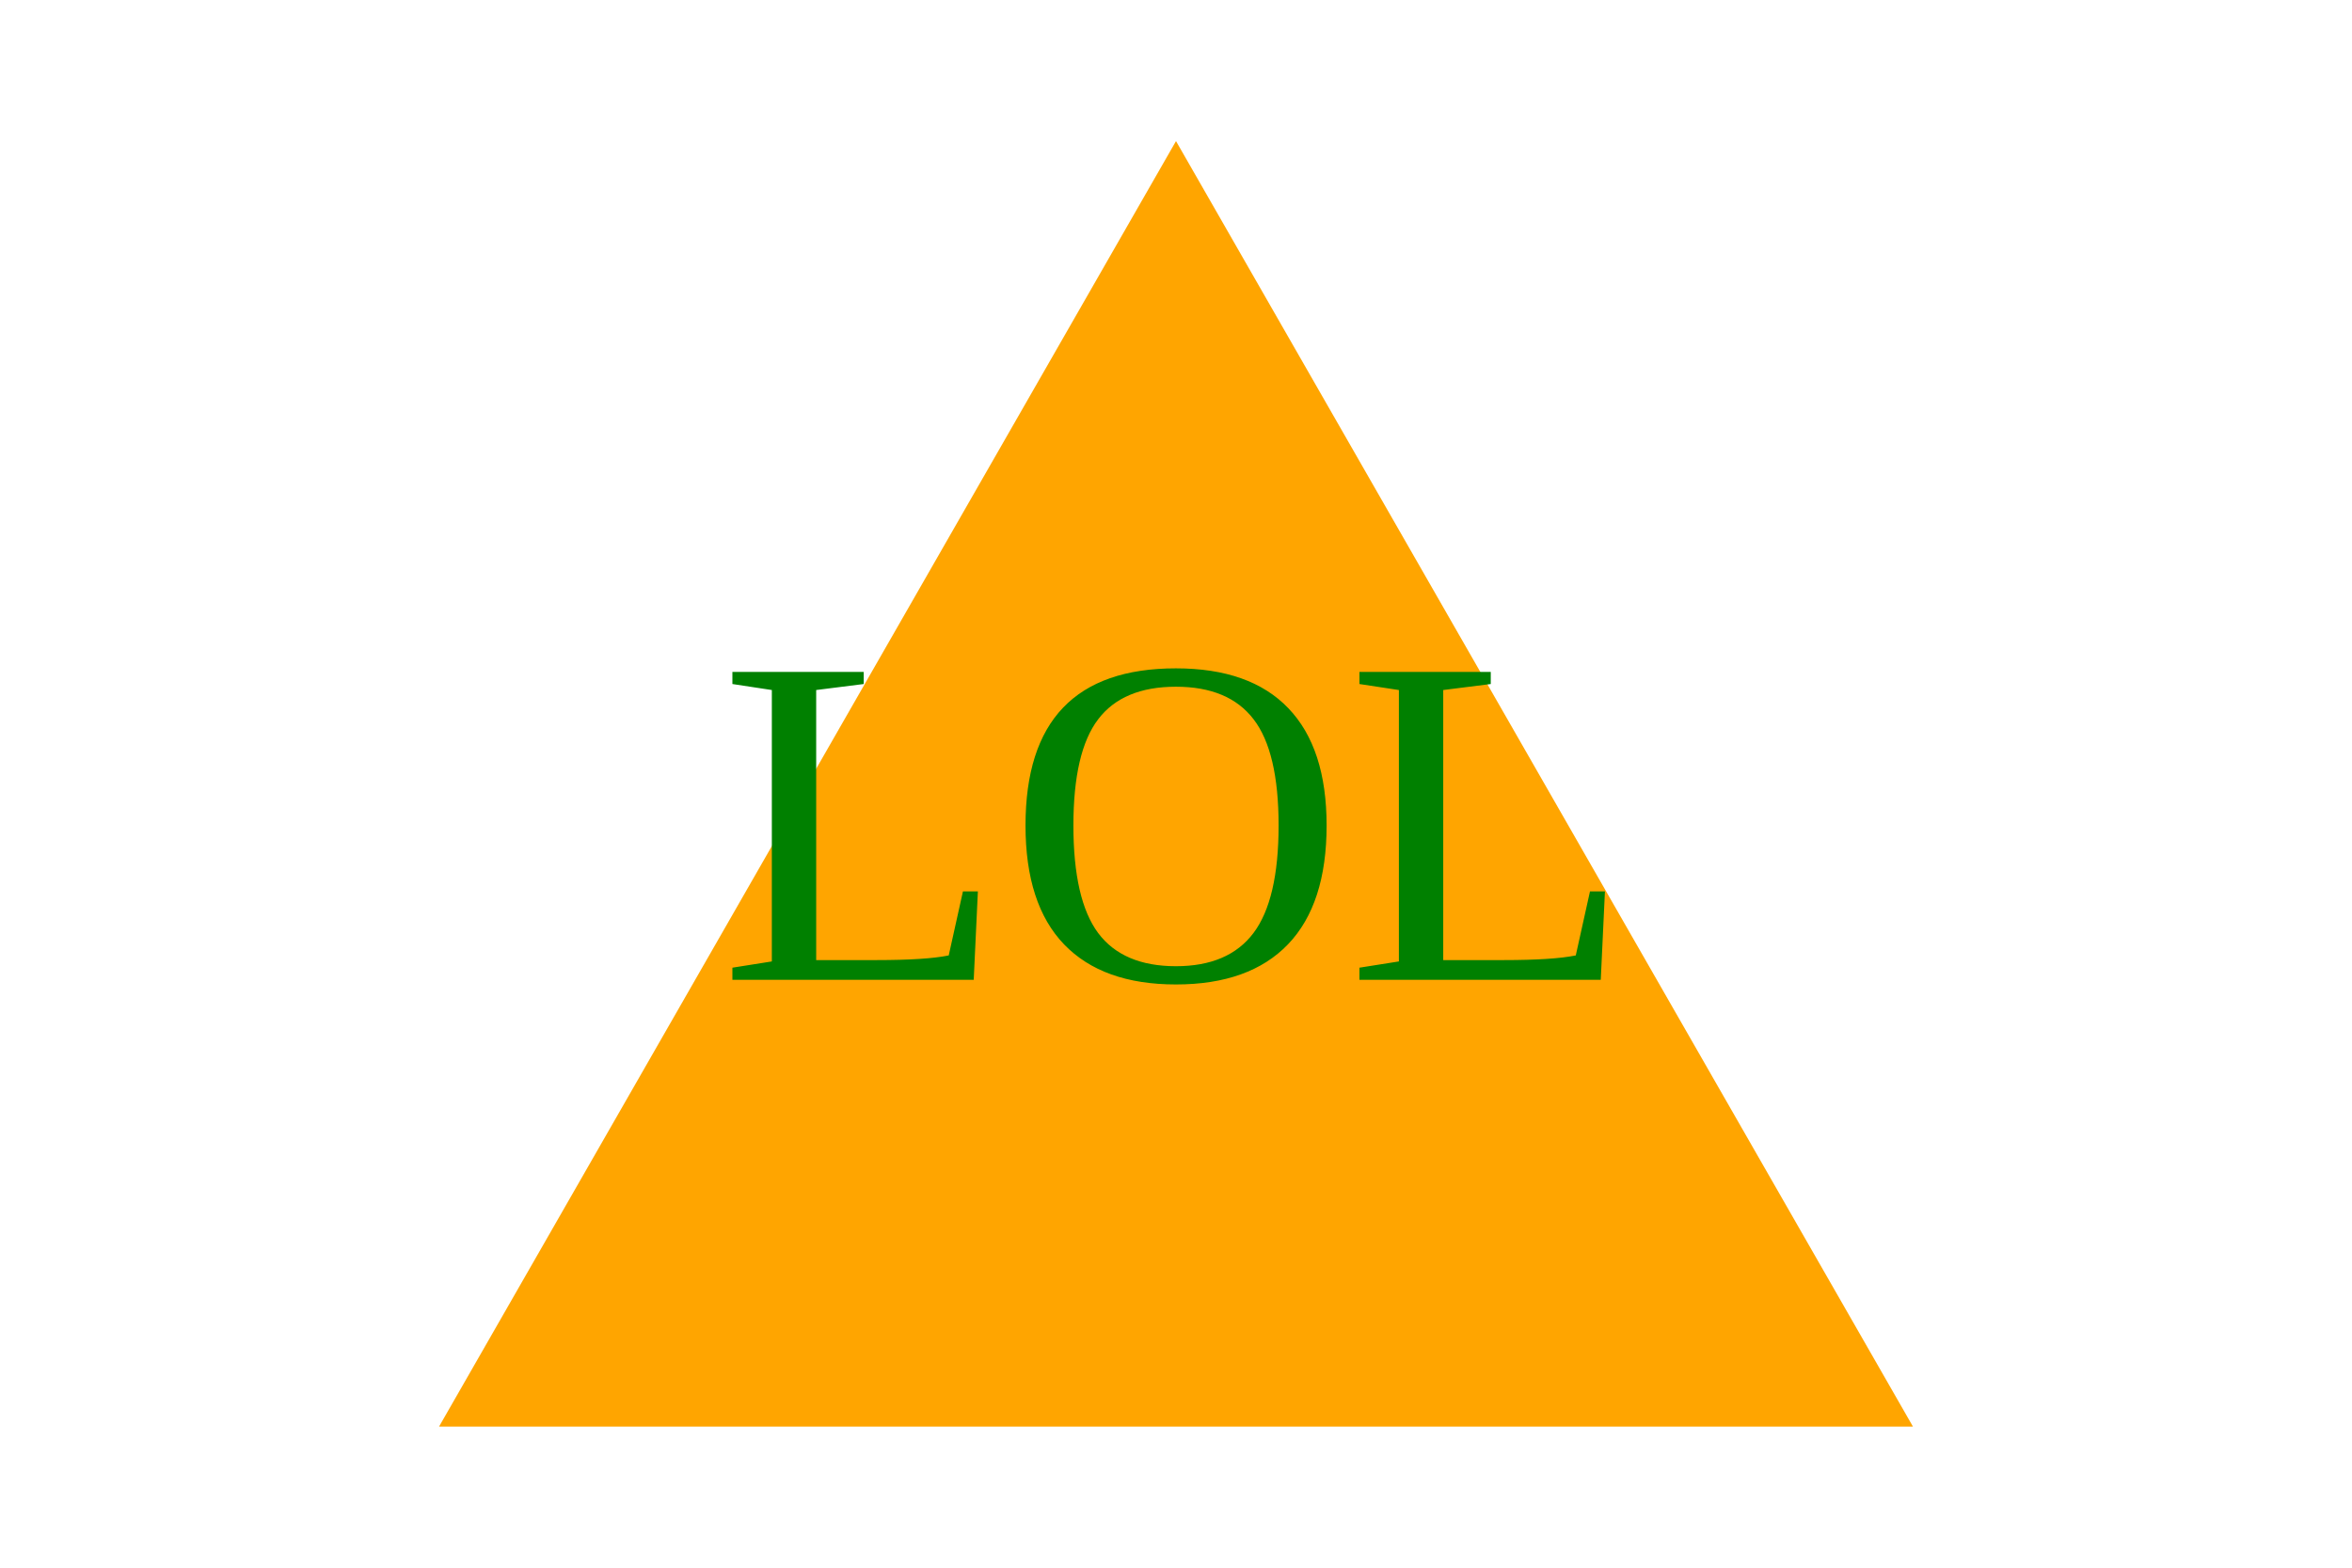
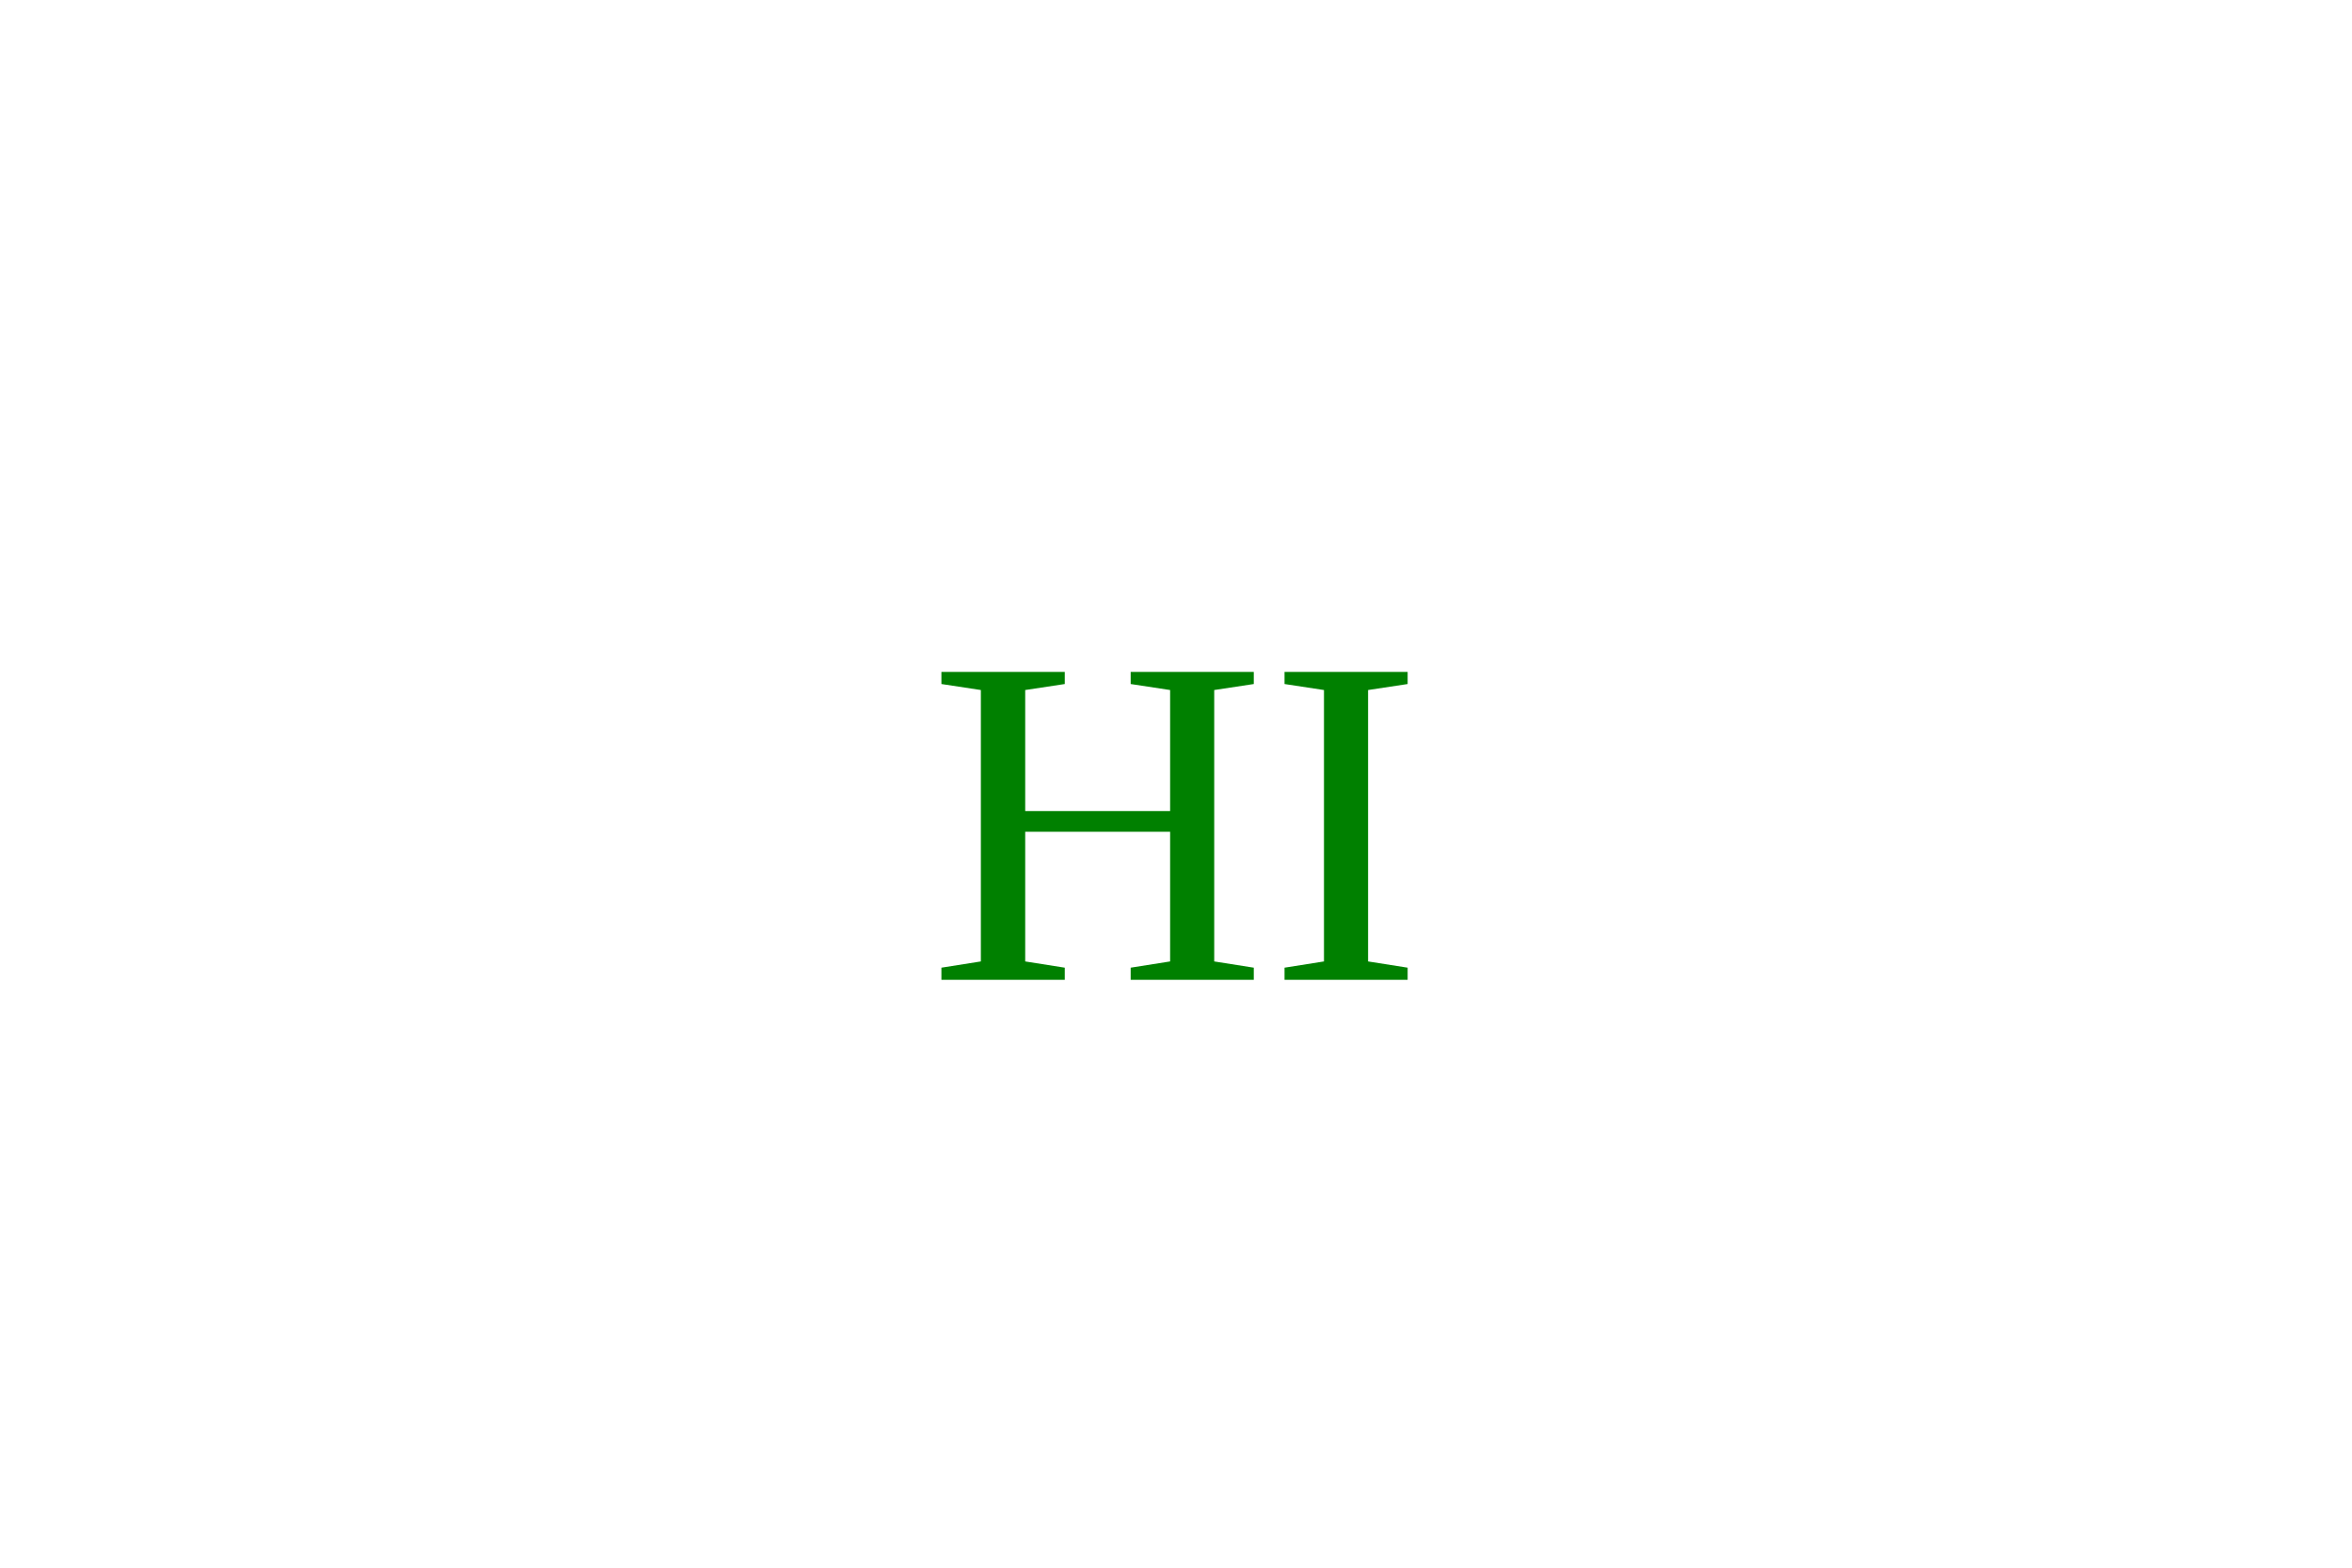
<svg xmlns="http://www.w3.org/2000/svg" version="1.1" width="300" height="200">
-   <polygon points="150, 18 244, 182 56, 182" fill="Orange" />
-   <text x="150" y="125" font-size="60" text-anchor="middle" fill="GREEN">LOL</text>
+   <circle points="cx = '150' cy = '100' r= '80'" fill="ORANGE" />
+   <text x="150" y="125" font-size="60" text-anchor="middle" fill="GREEN">HI</text>
</svg>
